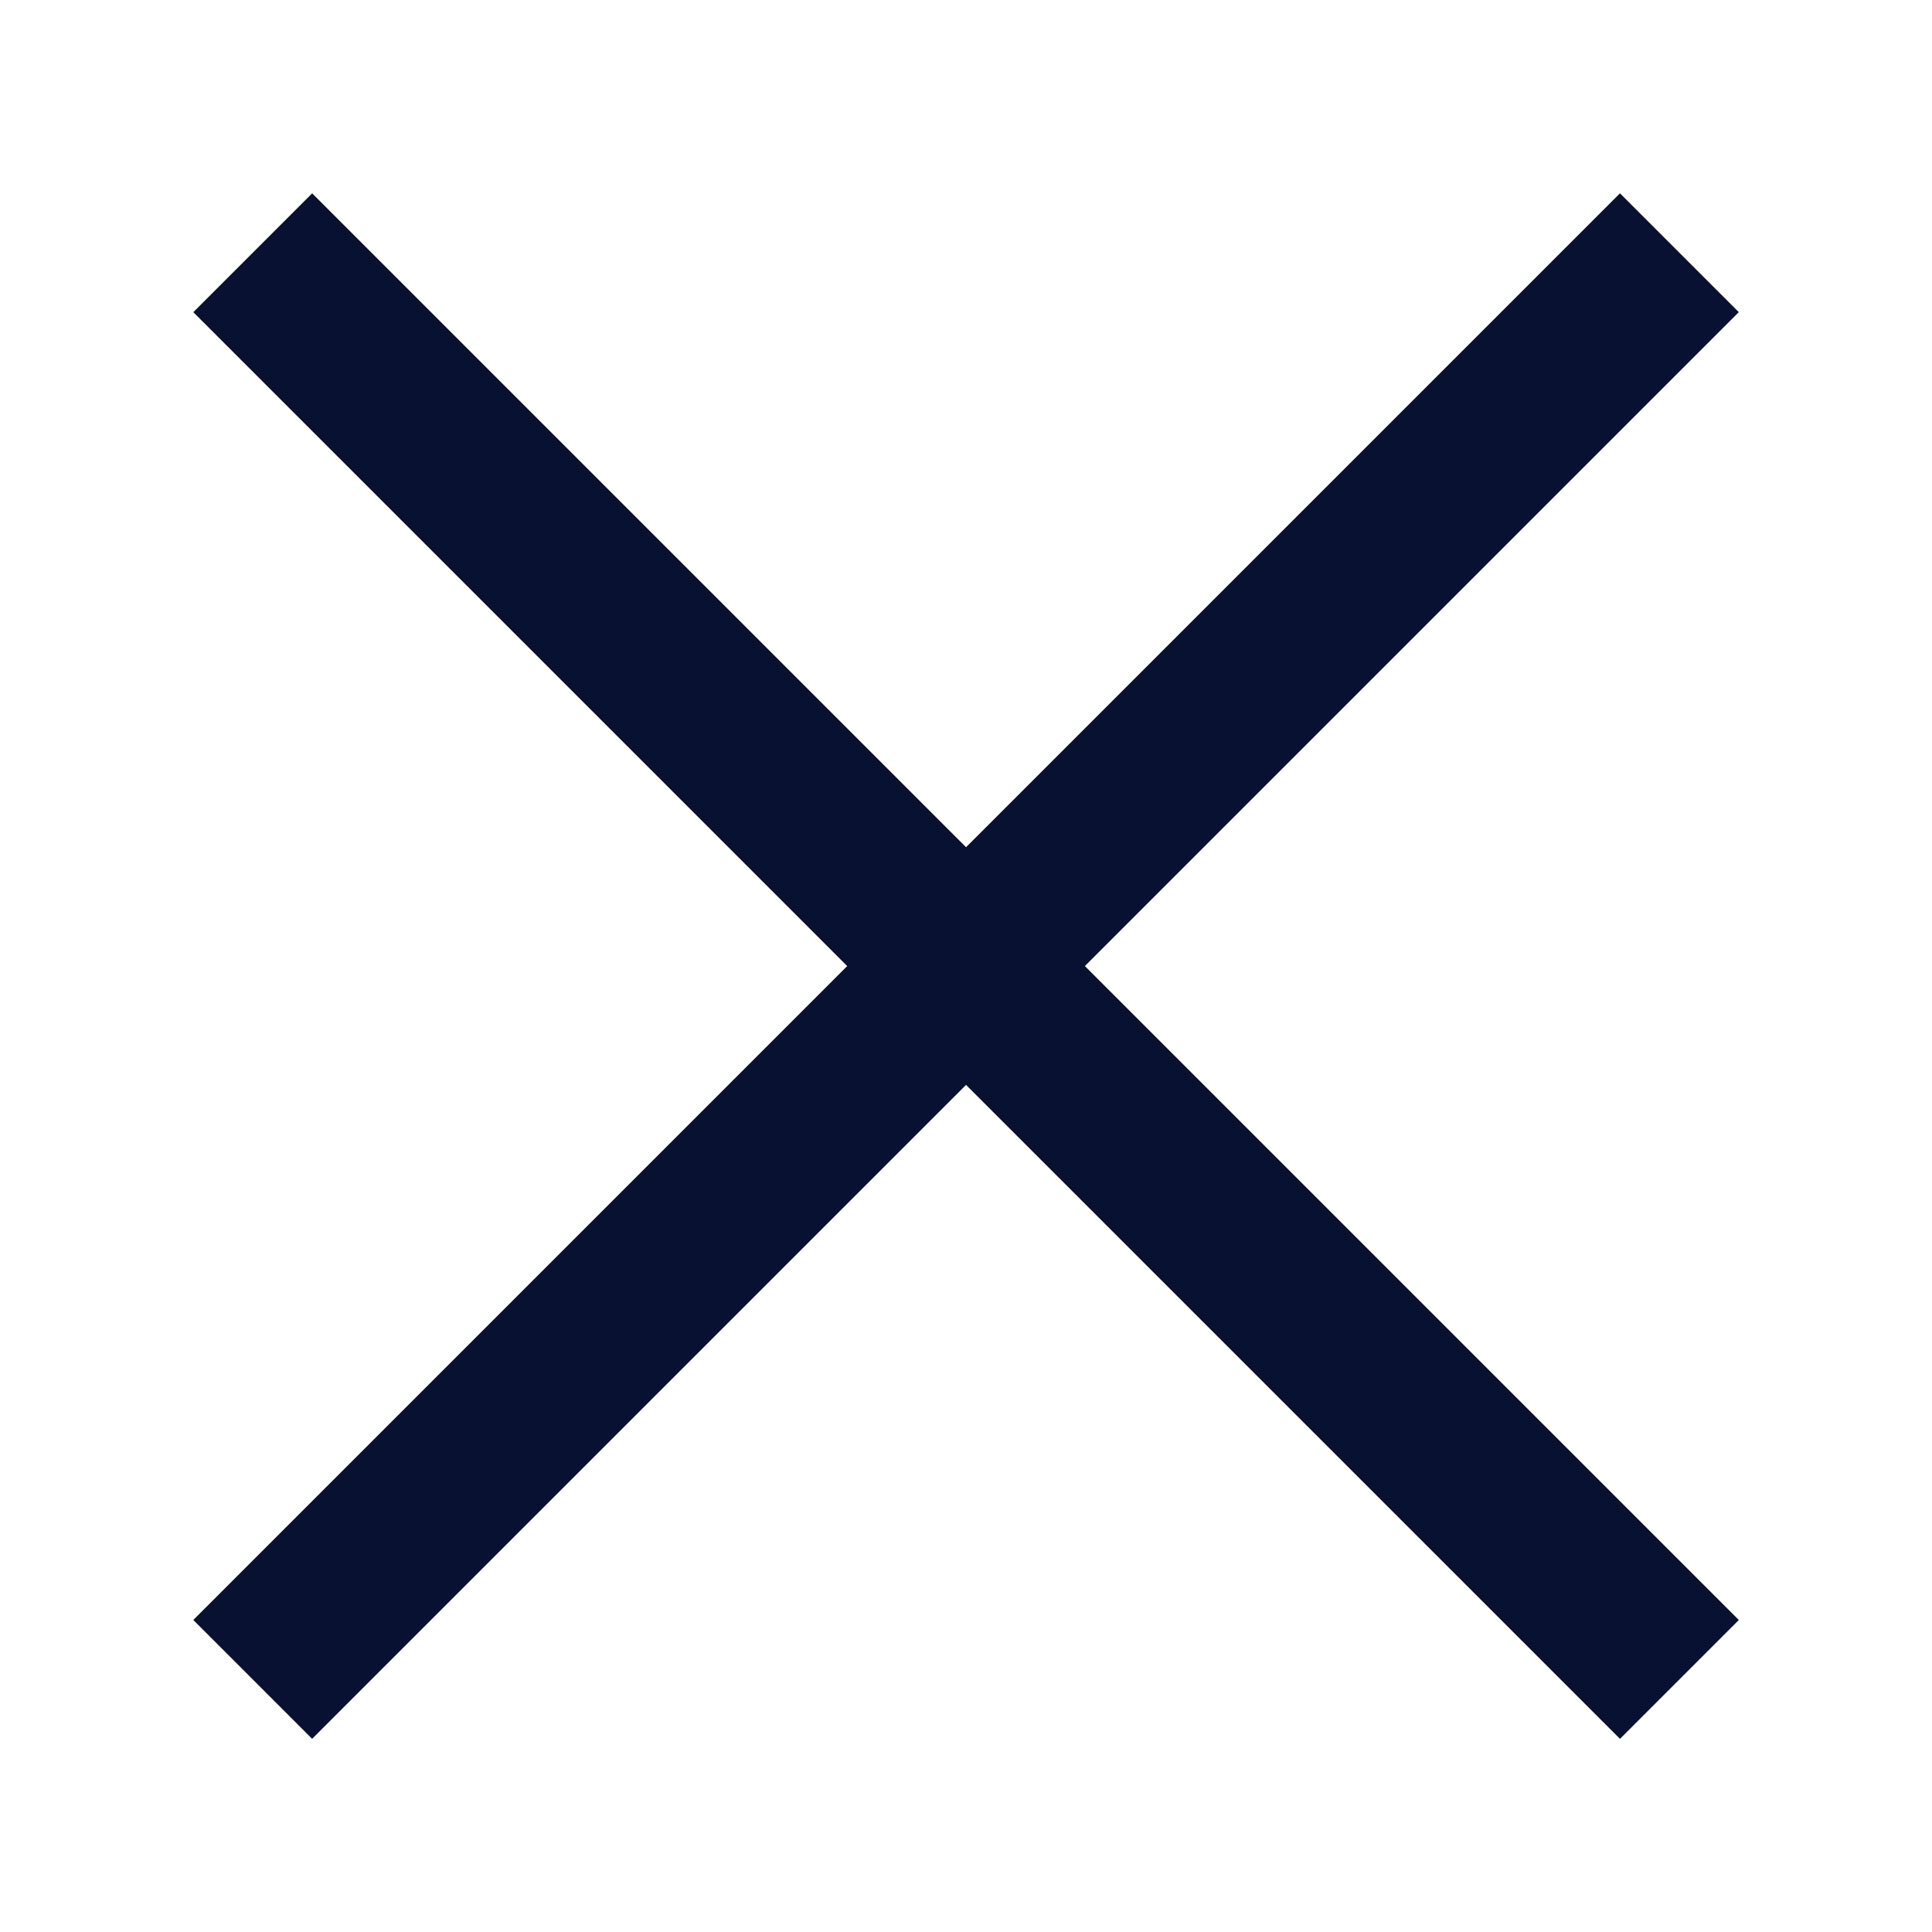
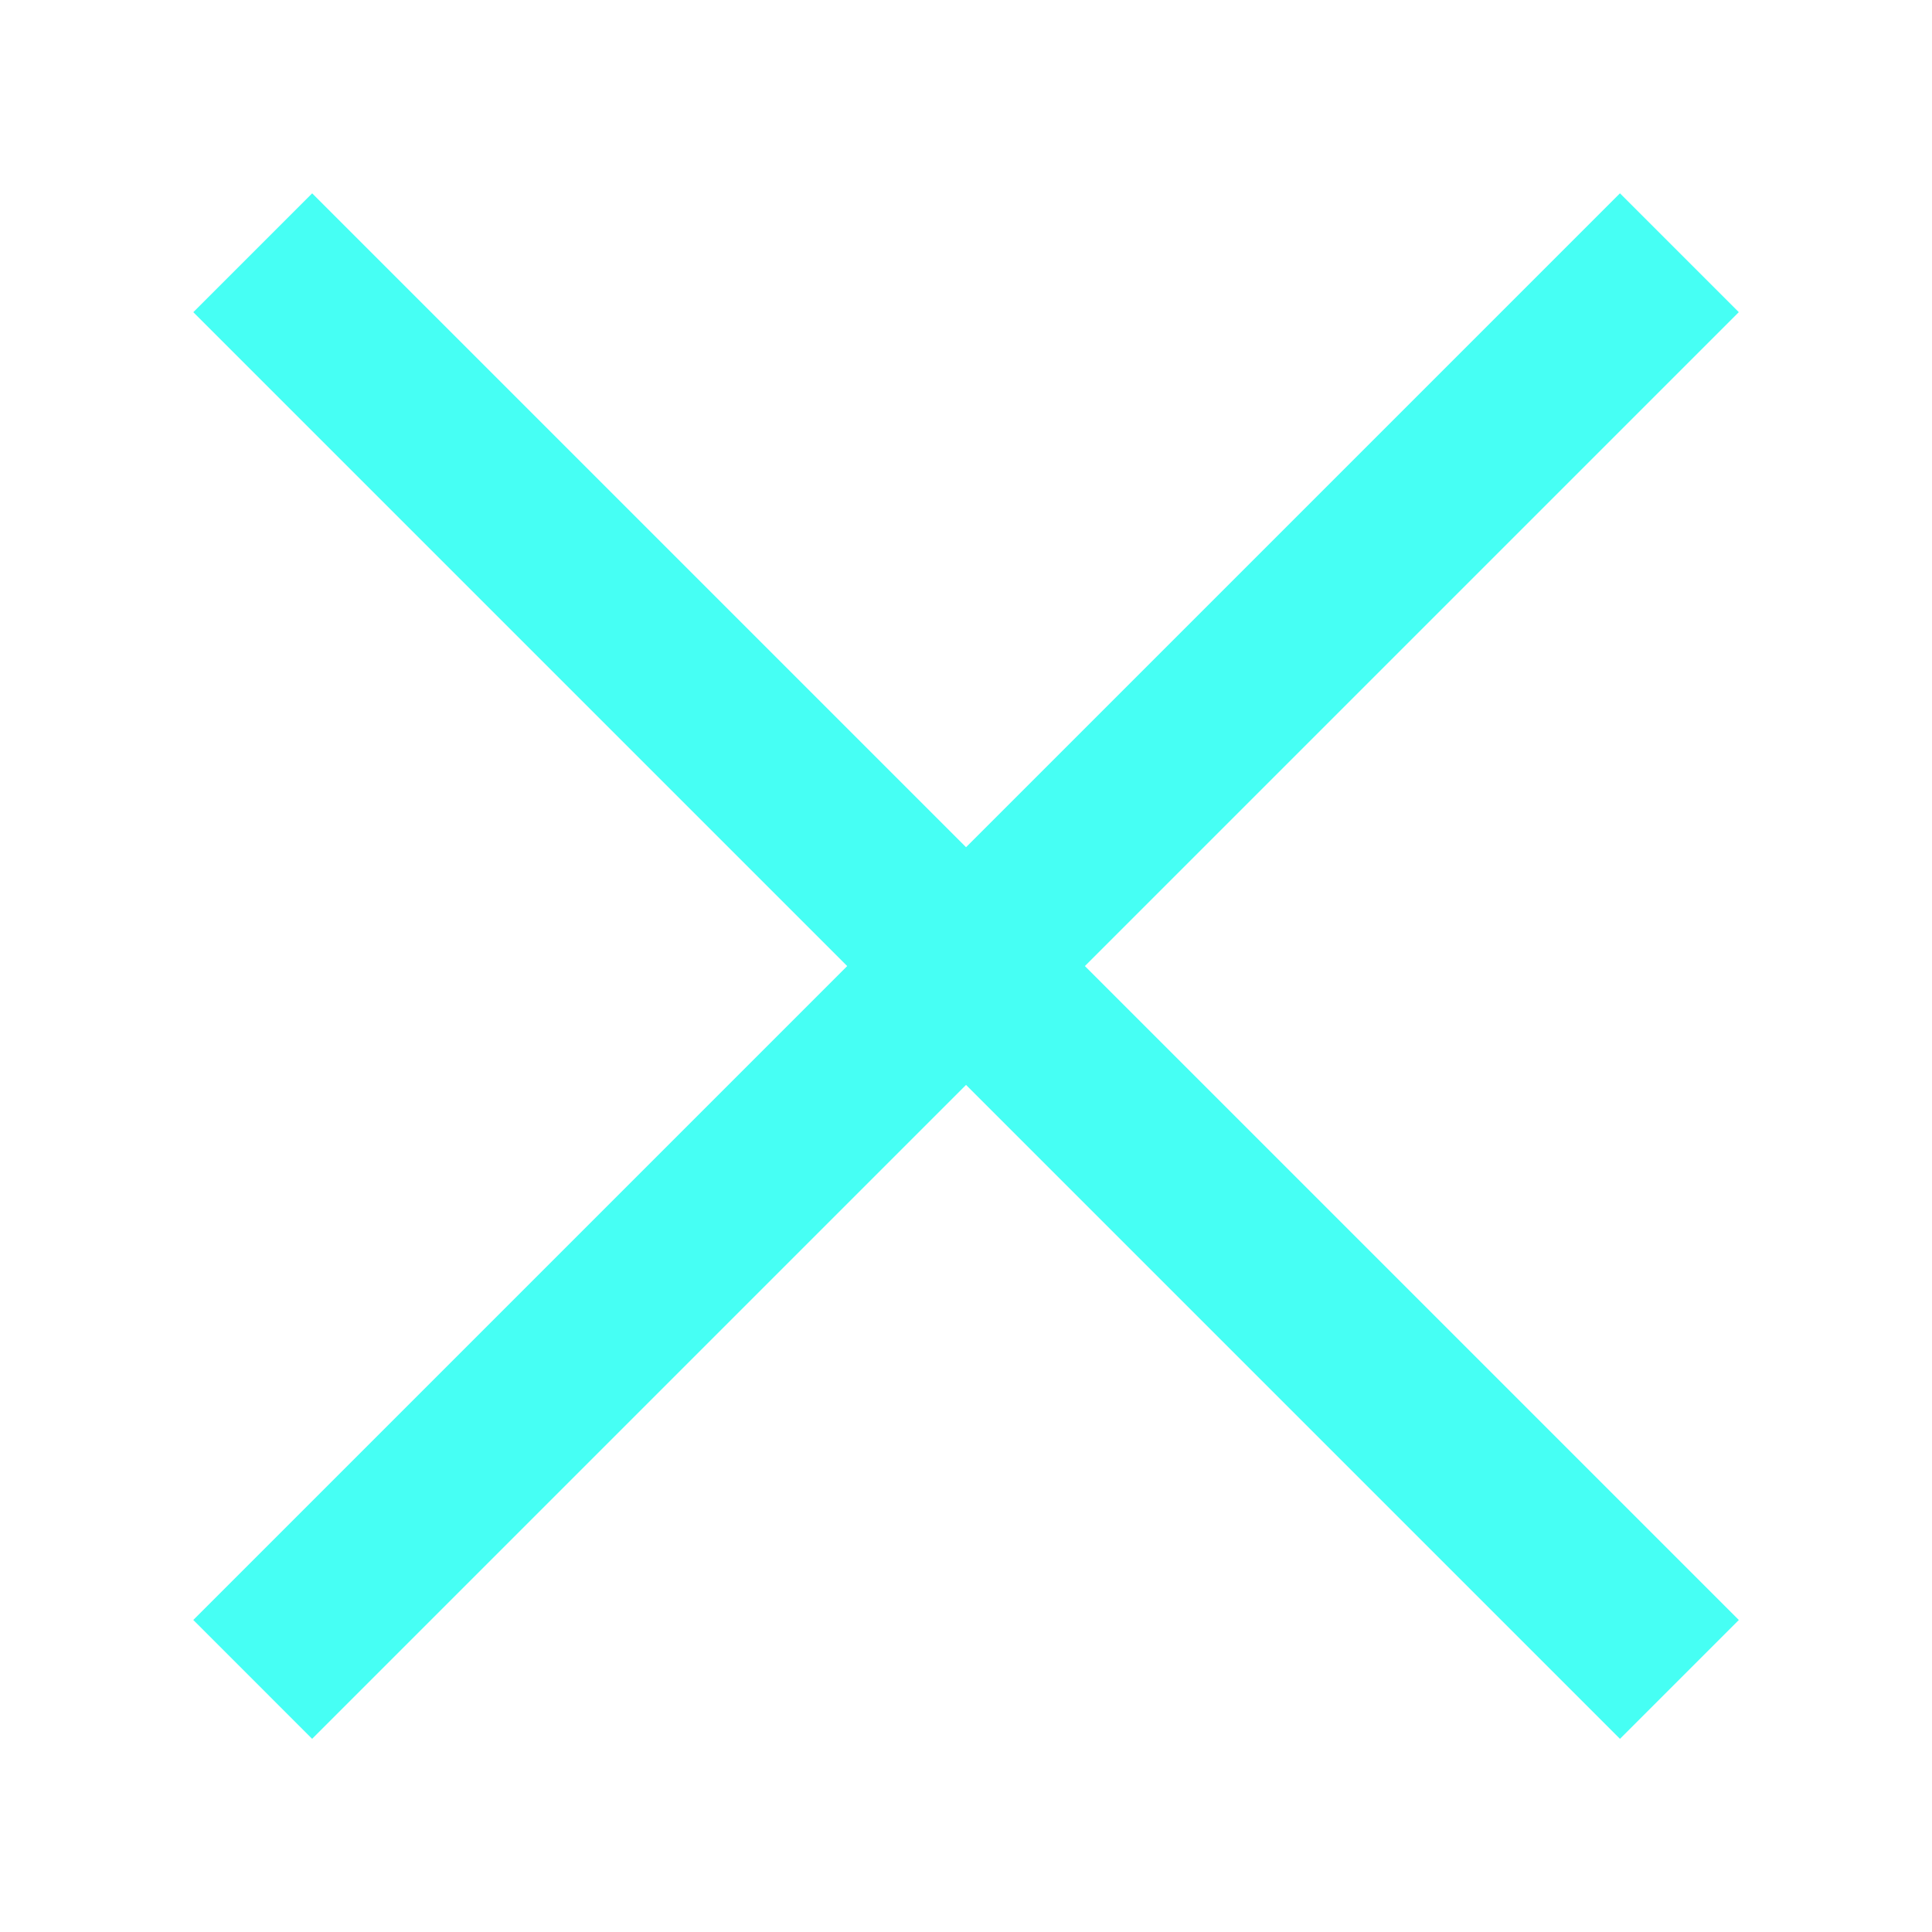
<svg xmlns="http://www.w3.org/2000/svg" width="16" height="16" viewBox="0 0 16 16" fill="none">
-   <rect x="13.416" y="1.601" width="1.392" height="16.709" transform="rotate(45 13.416 1.60059)" fill="#081132" />
-   <rect width="1.392" height="16.709" transform="matrix(0.707107 -0.707107 -0.707107 -0.707107 13.416 14.4004)" fill="#081132" />
+   <rect x="13.416" y="1.601" width="1.392" height="16.709" transform="rotate(45 13.416 1.60059)" fill="#46FFF4" />
+   <rect width="1.392" height="16.709" transform="matrix(0.707107 -0.707107 -0.707107 -0.707107 13.416 14.4004)" fill="#46FFF4" />
</svg>
